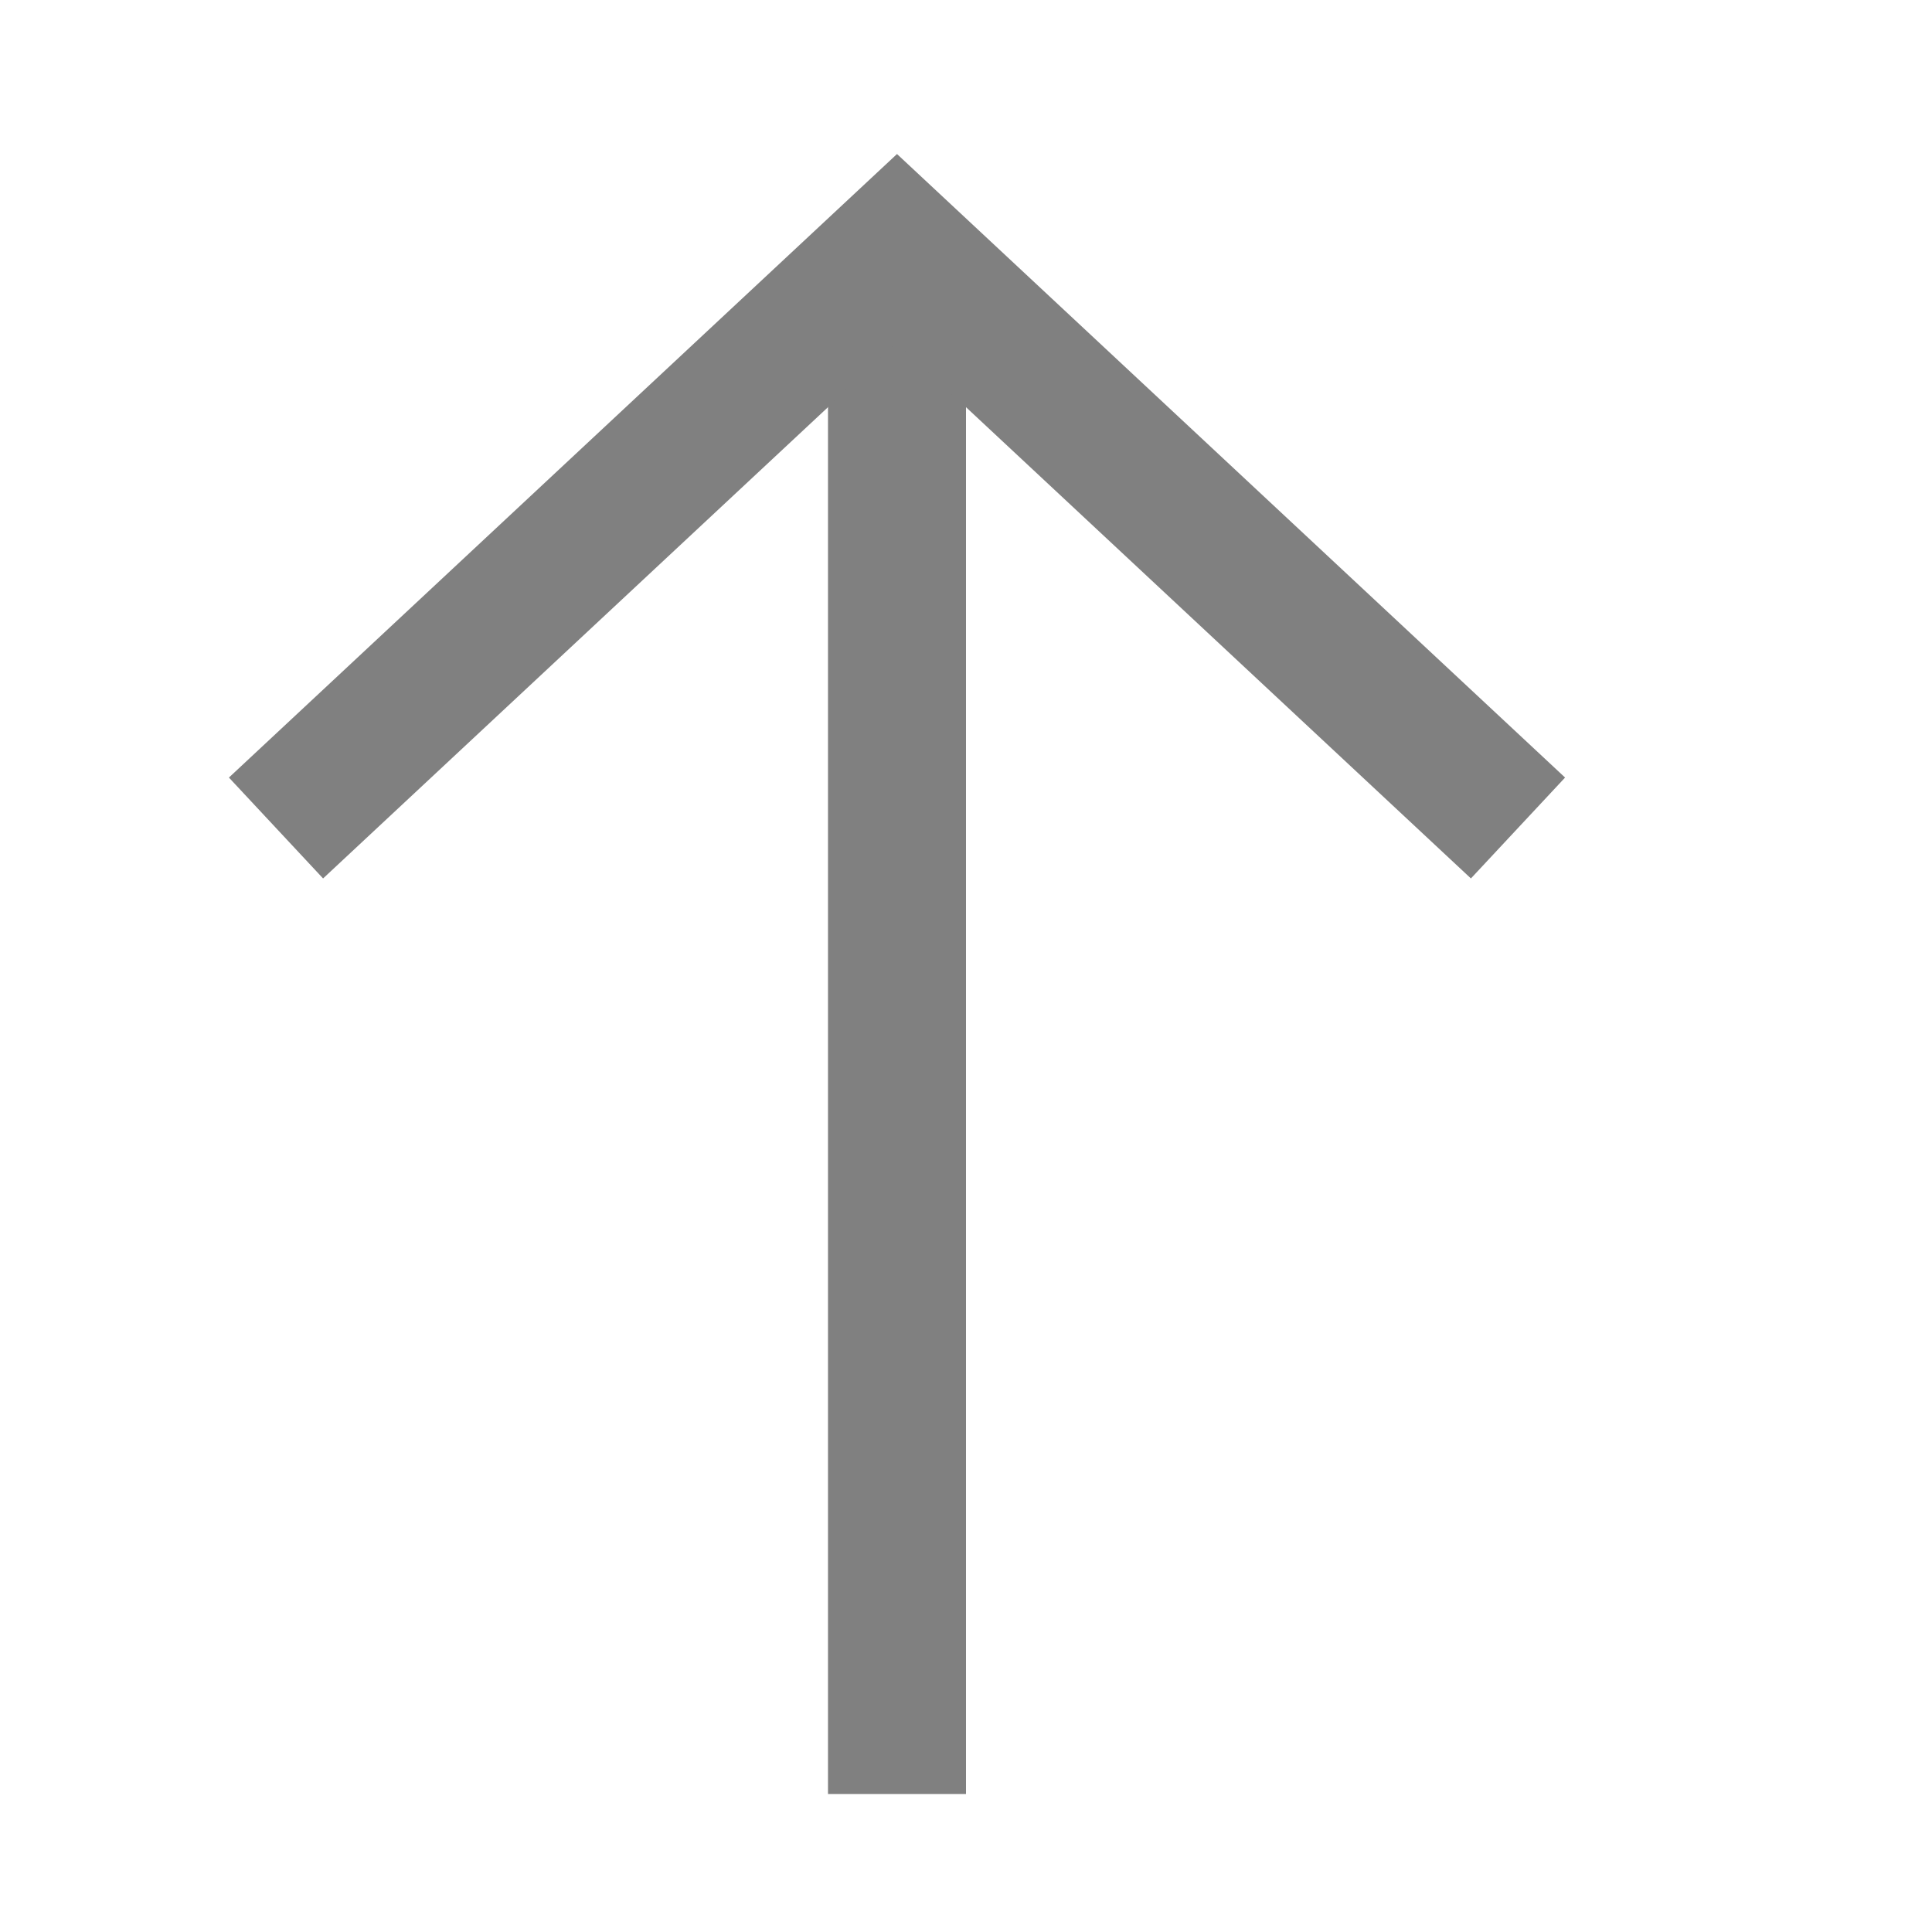
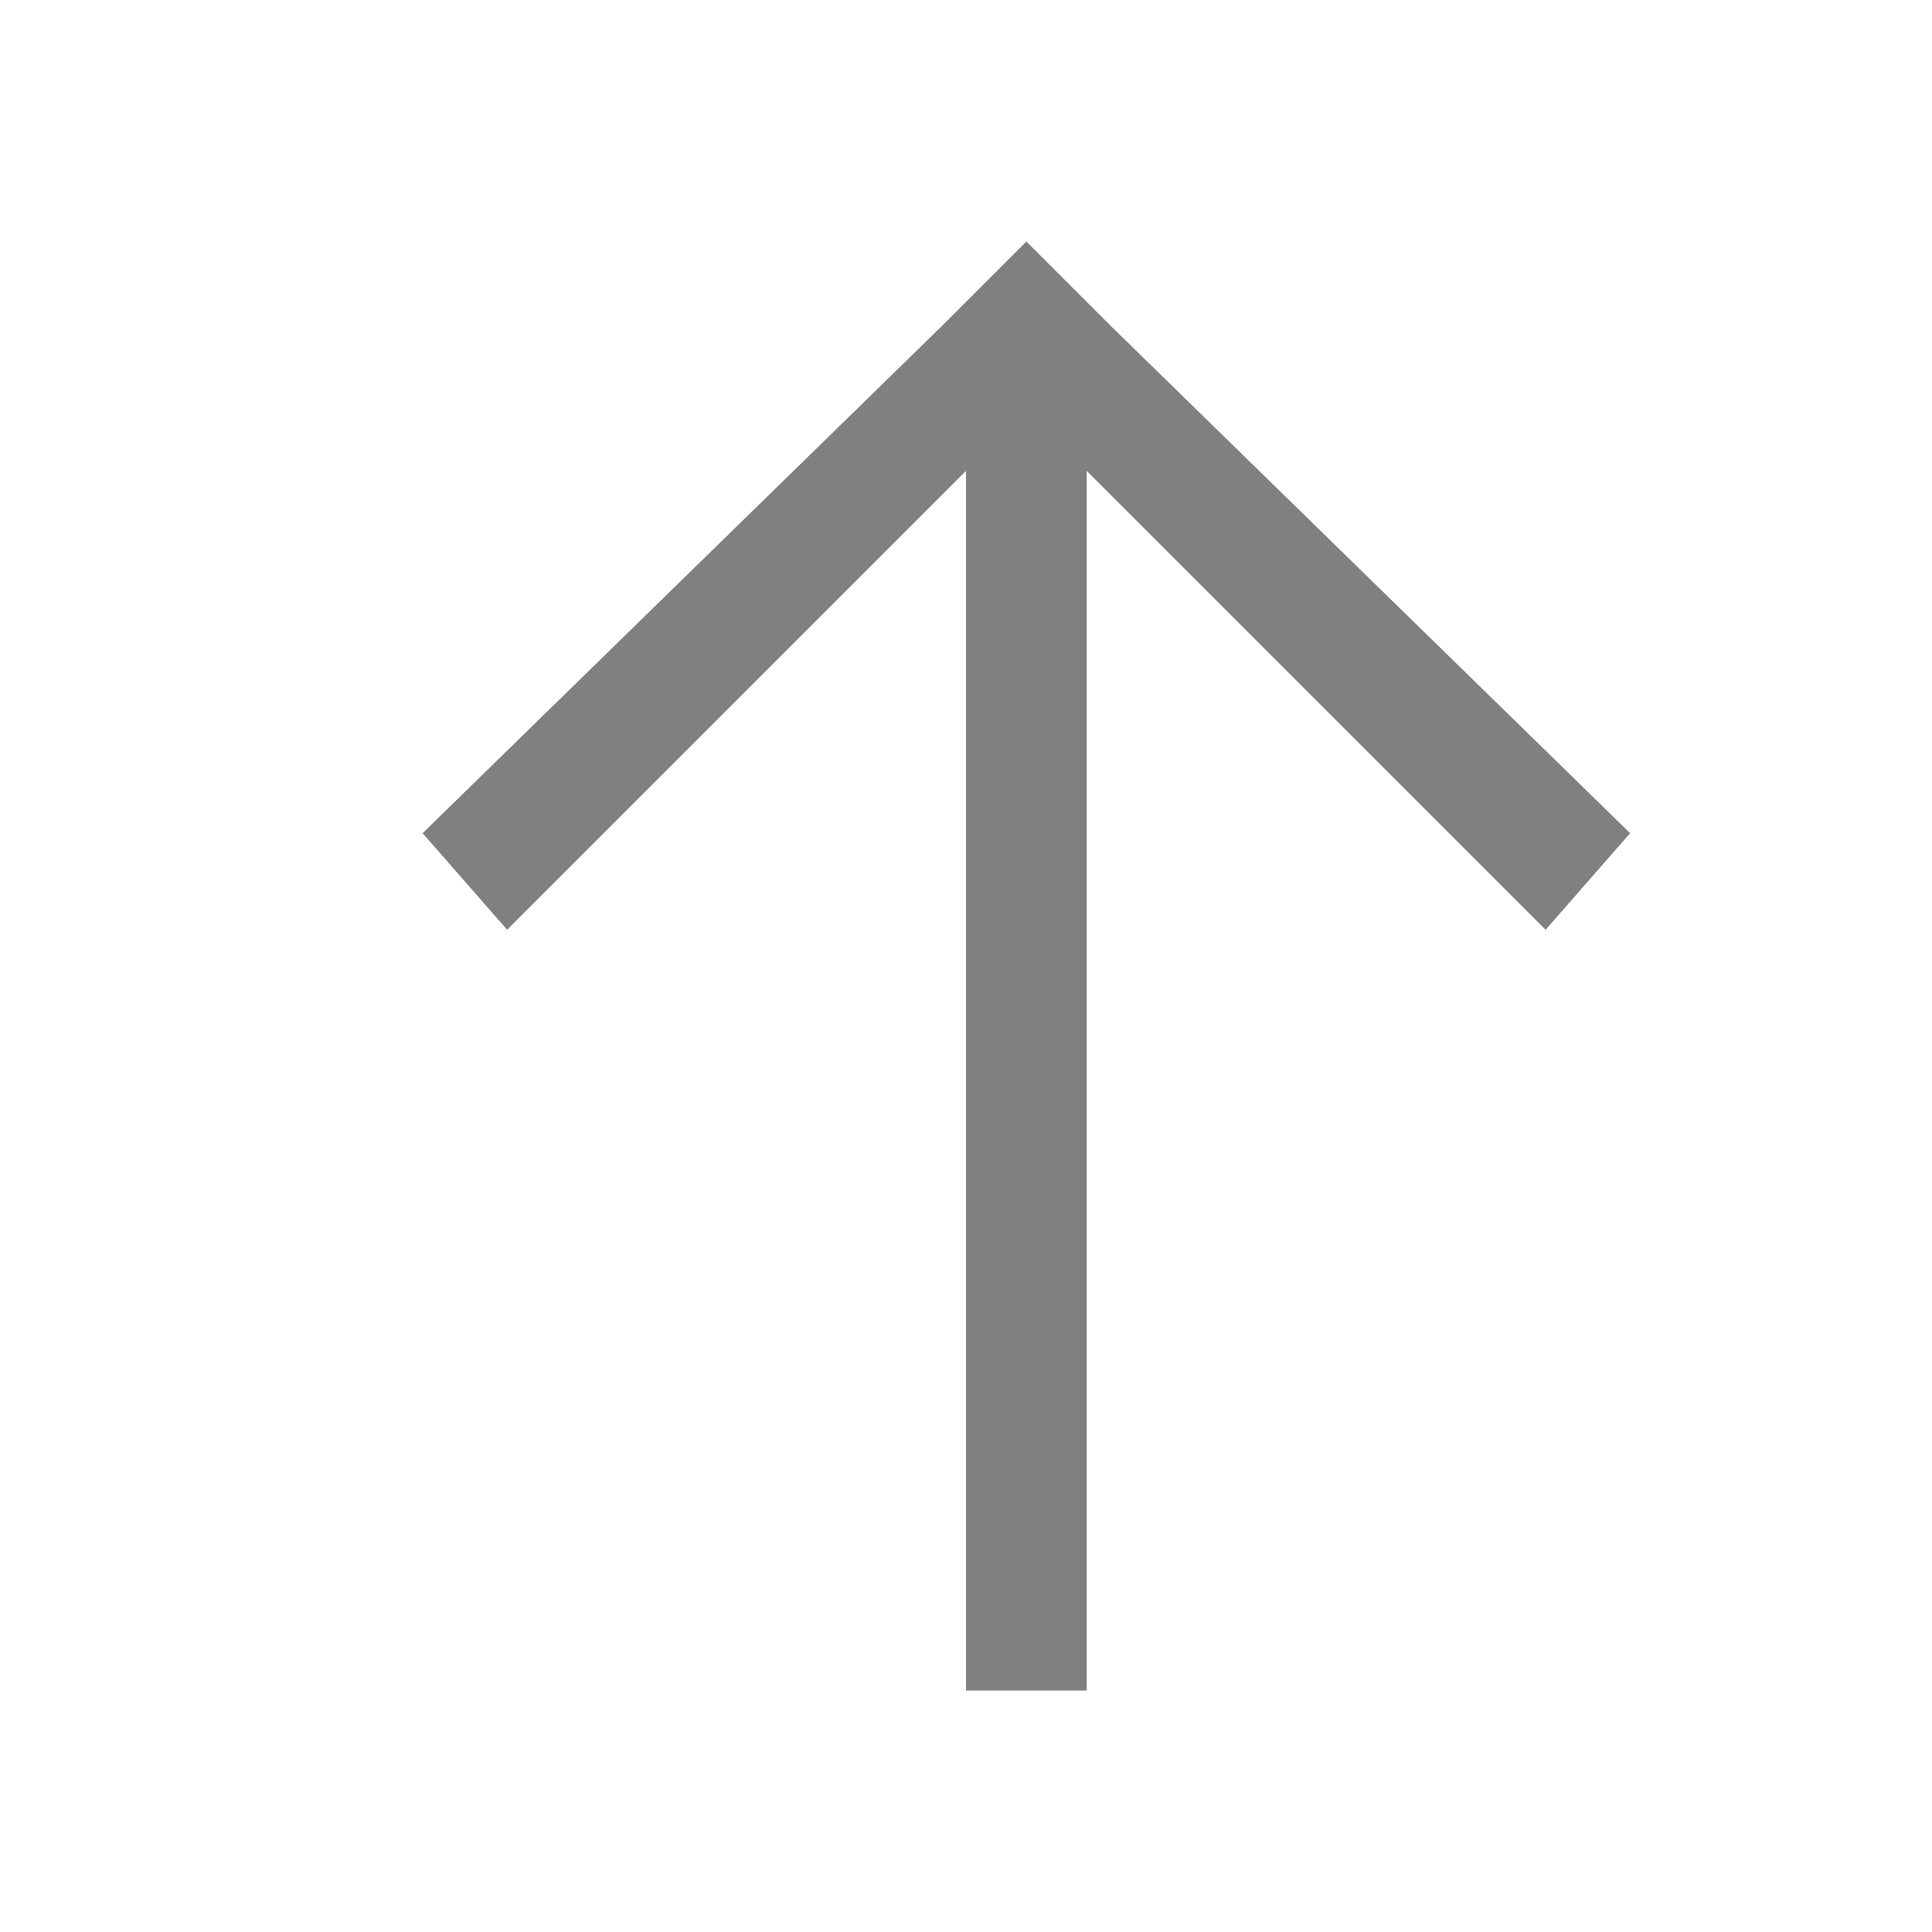
- <svg xmlns="http://www.w3.org/2000/svg" version="1.1" id="方向" x="0px" y="0px" viewBox="0 0 14 14" style="enable-background:new 0 0 14 14;" xml:space="preserve">
+ <svg xmlns="http://www.w3.org/2000/svg" version="1.1" id="方向" x="0px" y="0px" viewBox="0 0 16 16" style="enable-background:new 0 0 16 16;" xml:space="preserve">
  <style type="text/css">
	.st0{fill:#808080;}
- 	.st1{fill:none;stroke:#808080;stroke-miterlimit:10;}
</style>
-   <g id="_14">
-     <rect x="6" y="2" class="st0" width="1" height="11" />
-     <polyline class="st1" points="2,6 6.5,1.8 11,6  " />
-   </g>
+   <polygon class="st0" points="9,14 9,3.9 12.8,7.7 13.5,6.9 9.2,2.7 9.2,2.7 8.5,2 8.5,2 8.5,2 7.8,2.7 7.8,2.7 3.5,6.9 4.2,7.7   8,3.9 8,14 " />
</svg>
